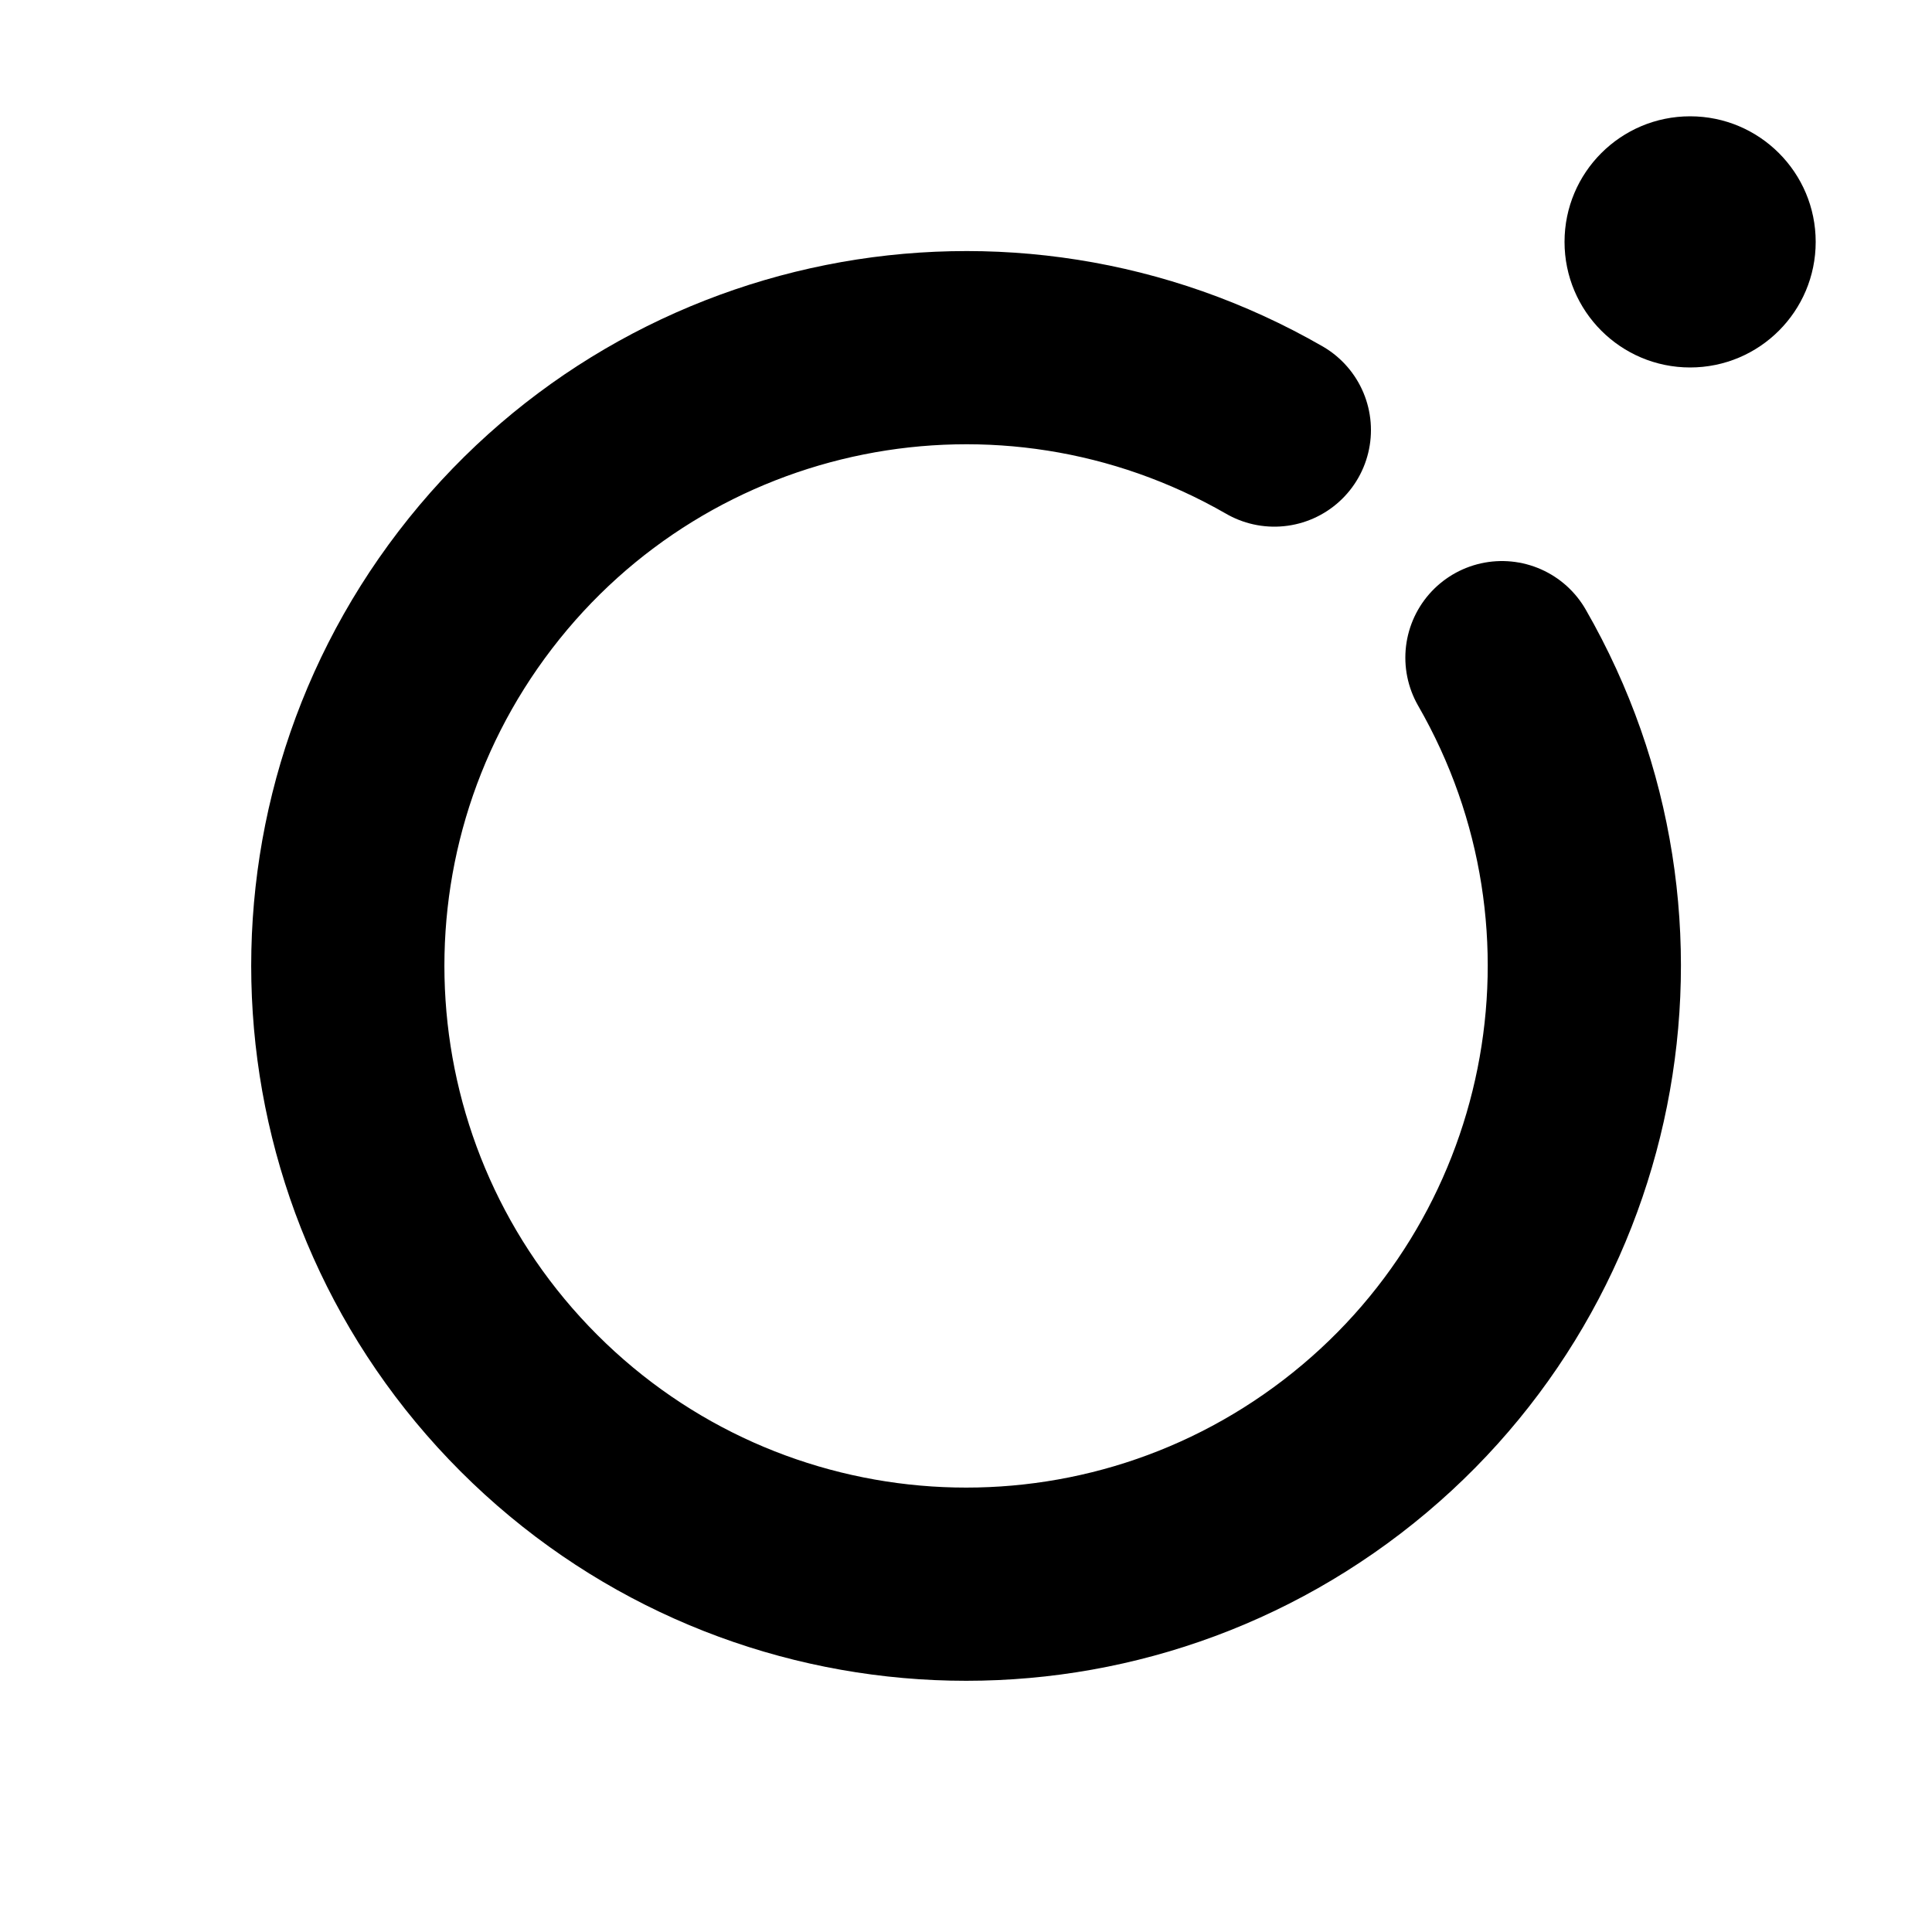
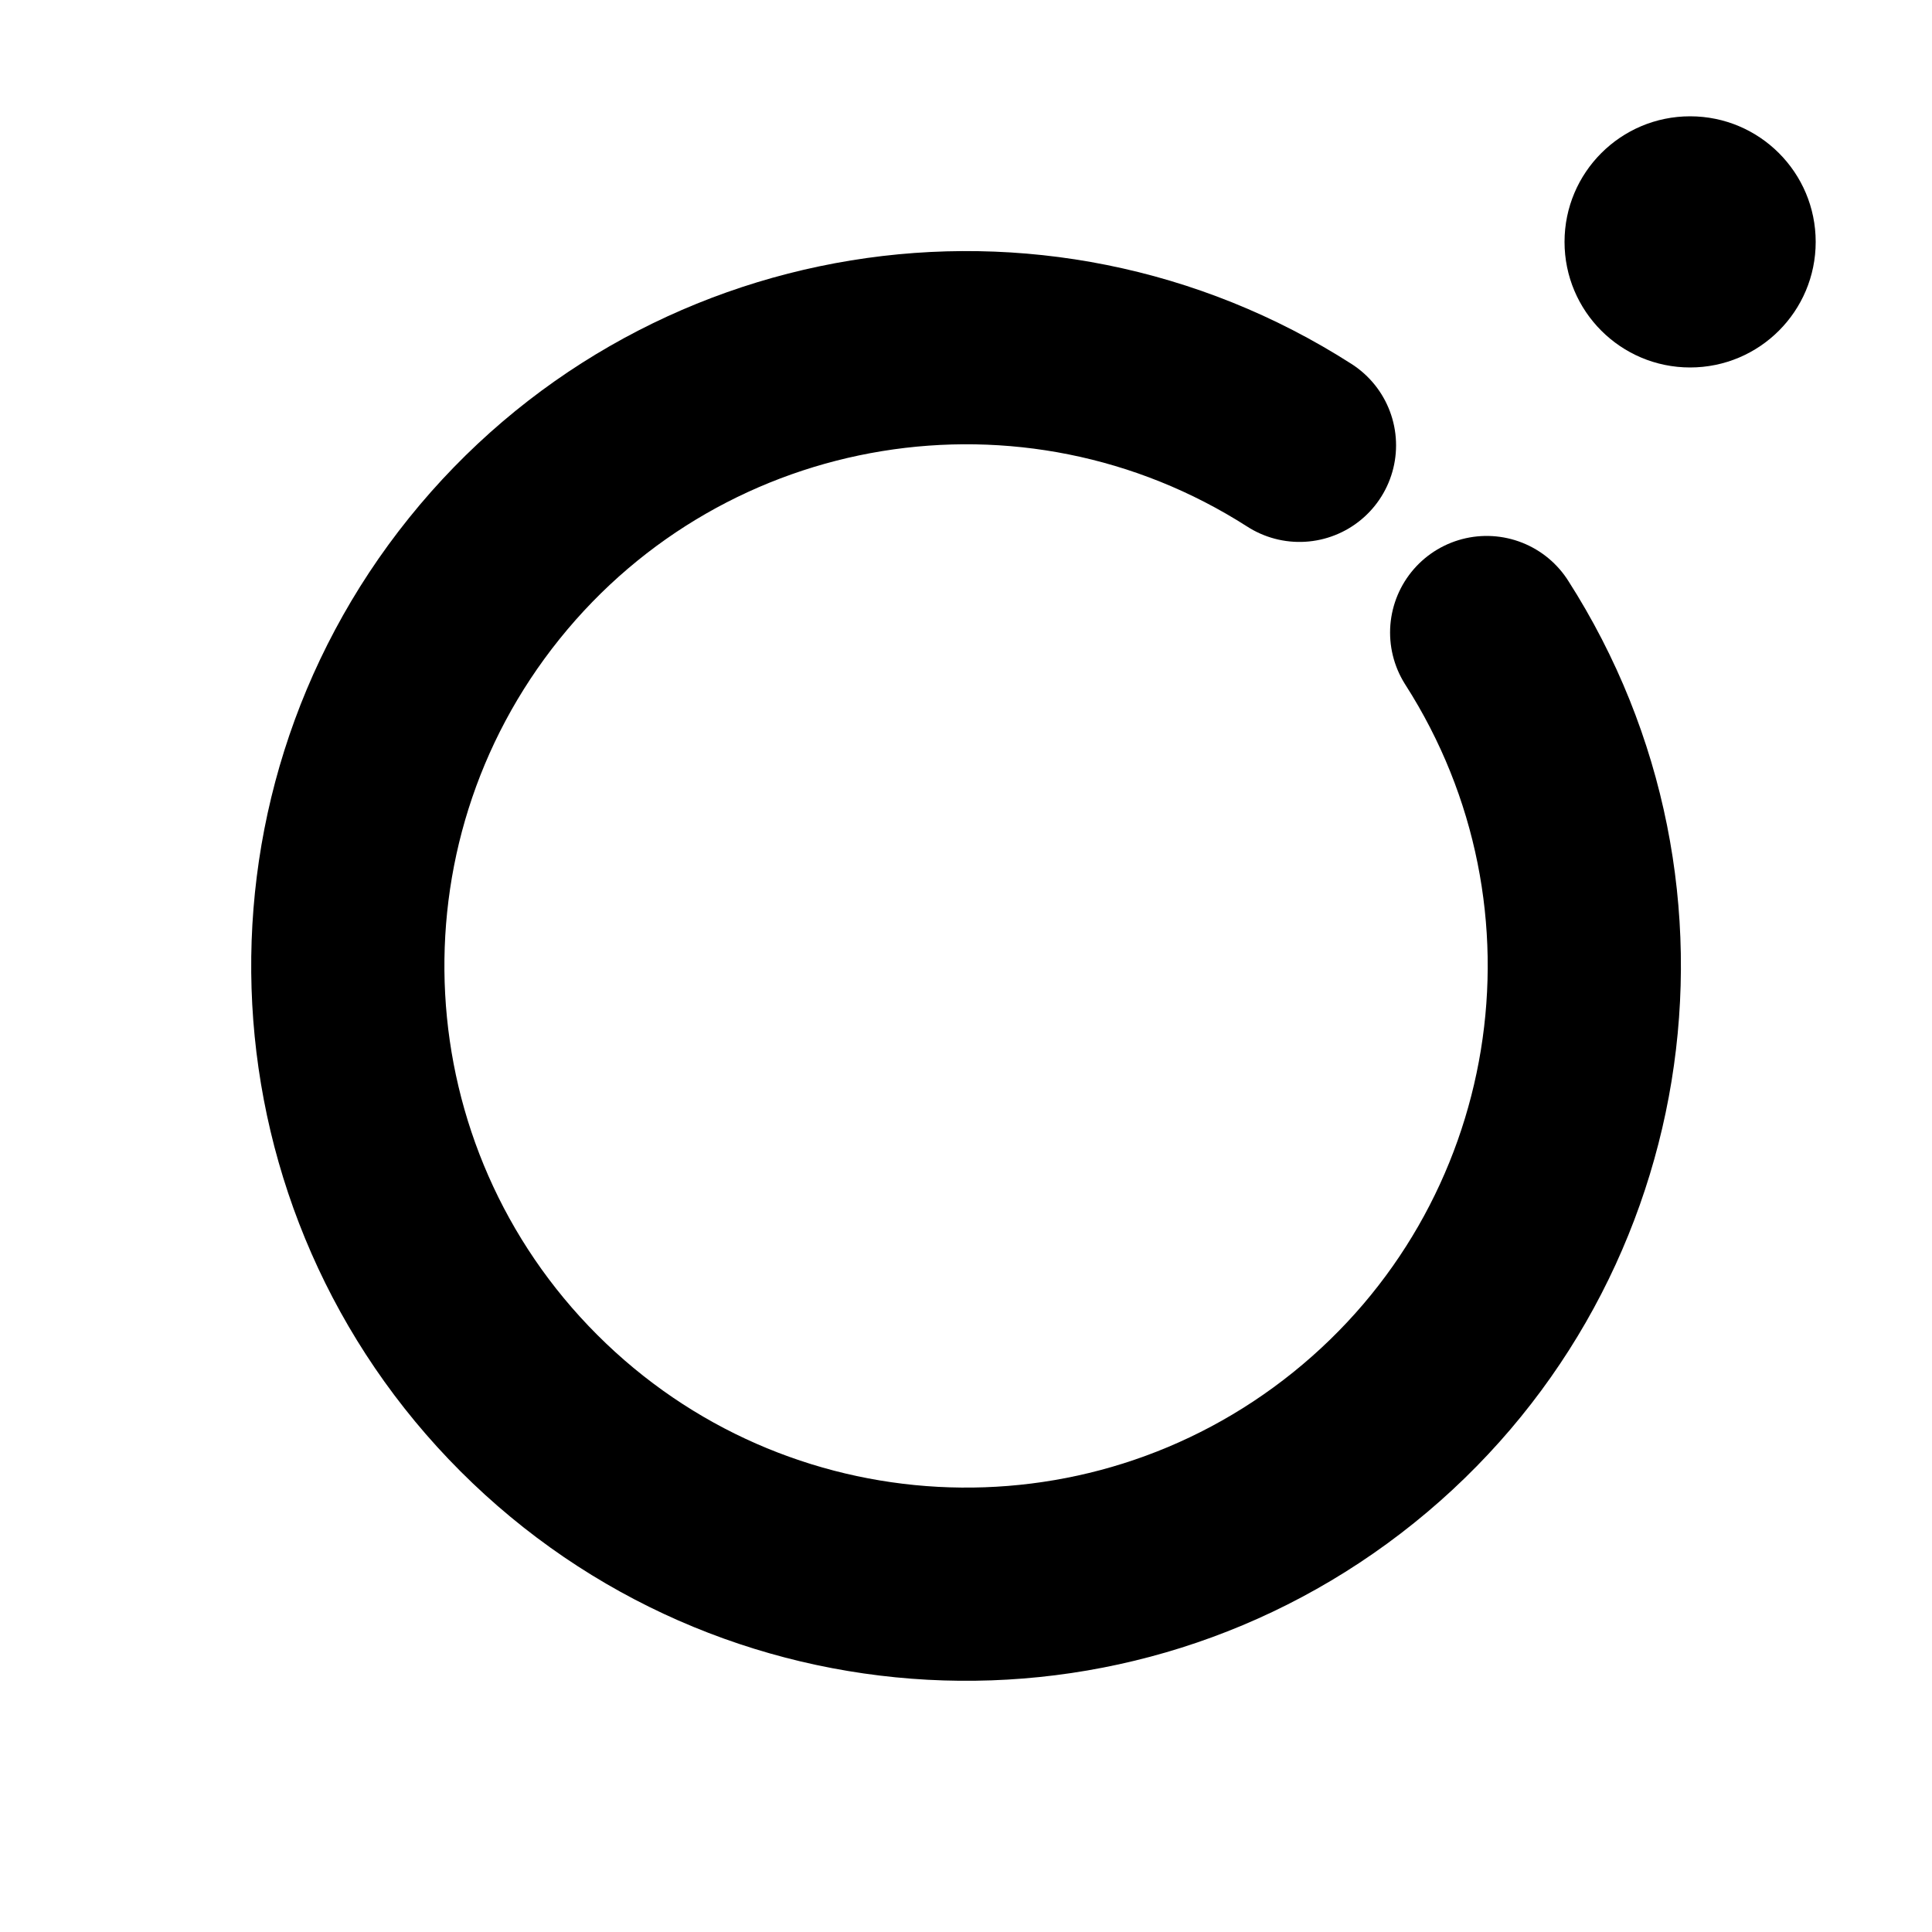
<svg xmlns="http://www.w3.org/2000/svg" viewBox="0 0 100 100" role="img" aria-label="OutRes">
-   <path d="M 77.74 34.04 A 32.00 32.00 0 1 1 65.96 22.26" fill="none" stroke="currentColor" stroke-width="10" stroke-linecap="round" />
+   <path d="M 76.95 32.74 A 32.00 32.00 0 1 1 67.26 23.05" fill="none" stroke="currentColor" stroke-width="10" stroke-linecap="round" />
  <circle cx="87.48" cy="12.52" r="6.5" fill="currentColor" />
</svg>
